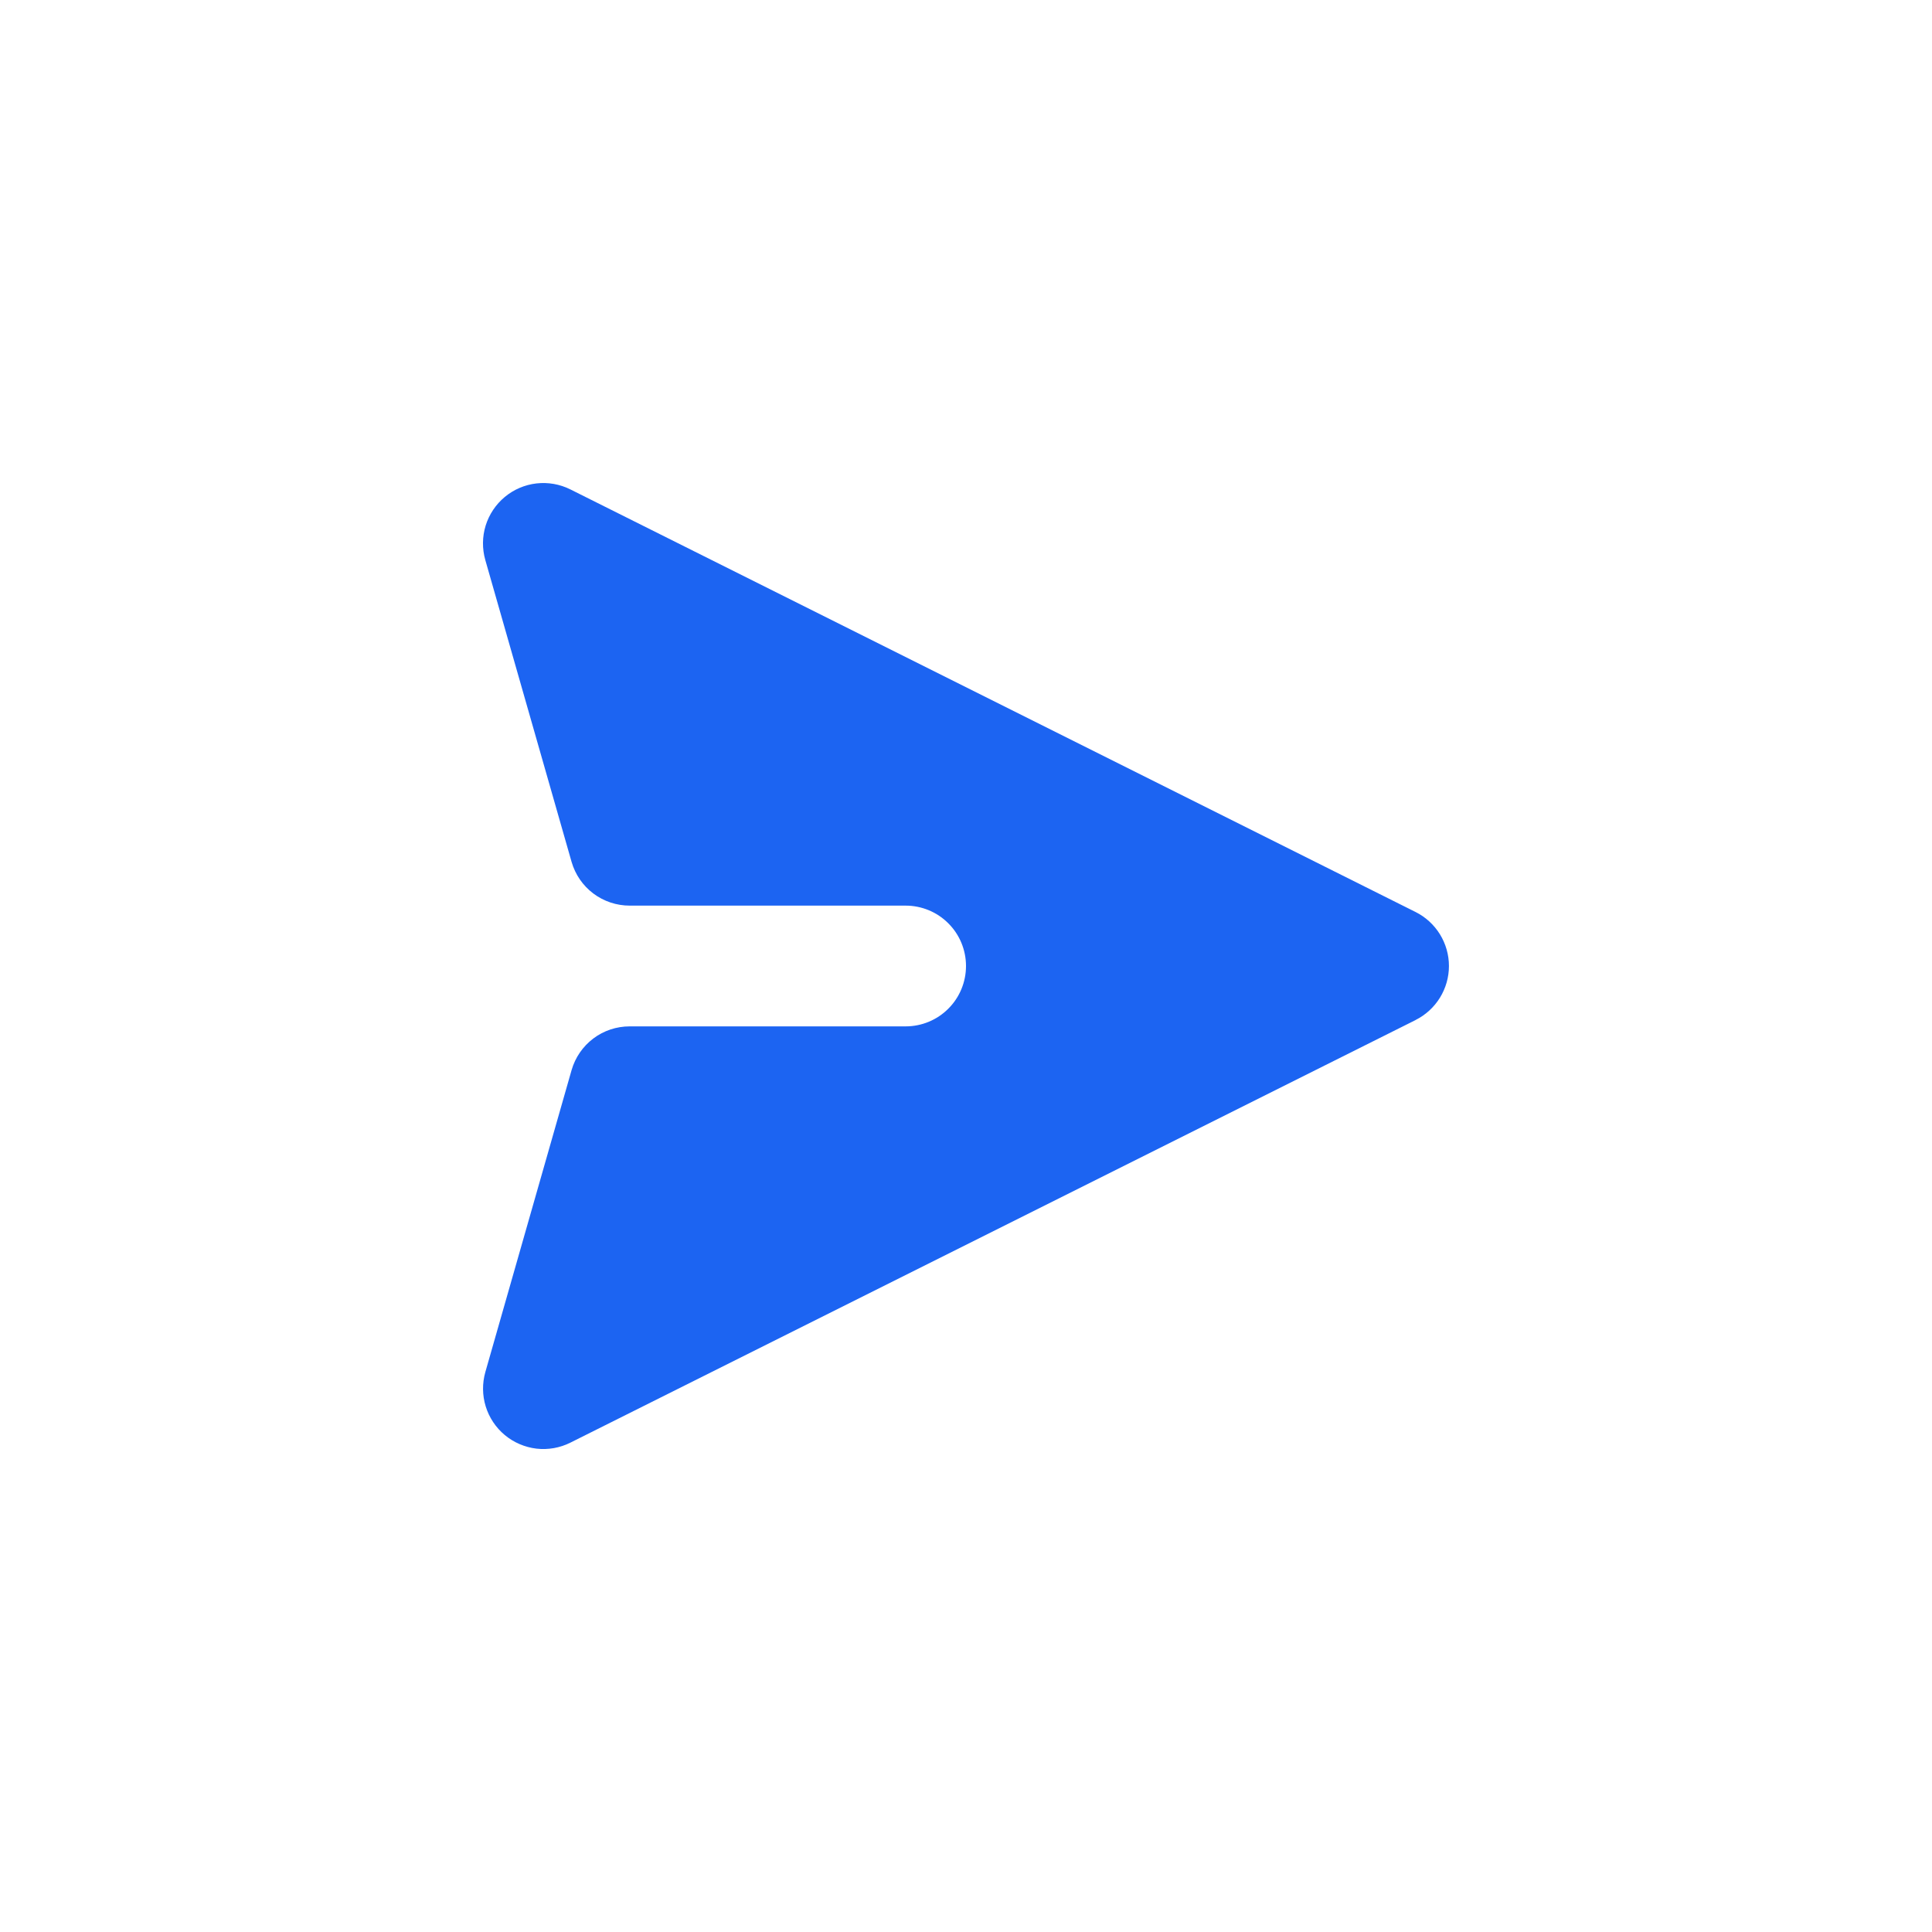
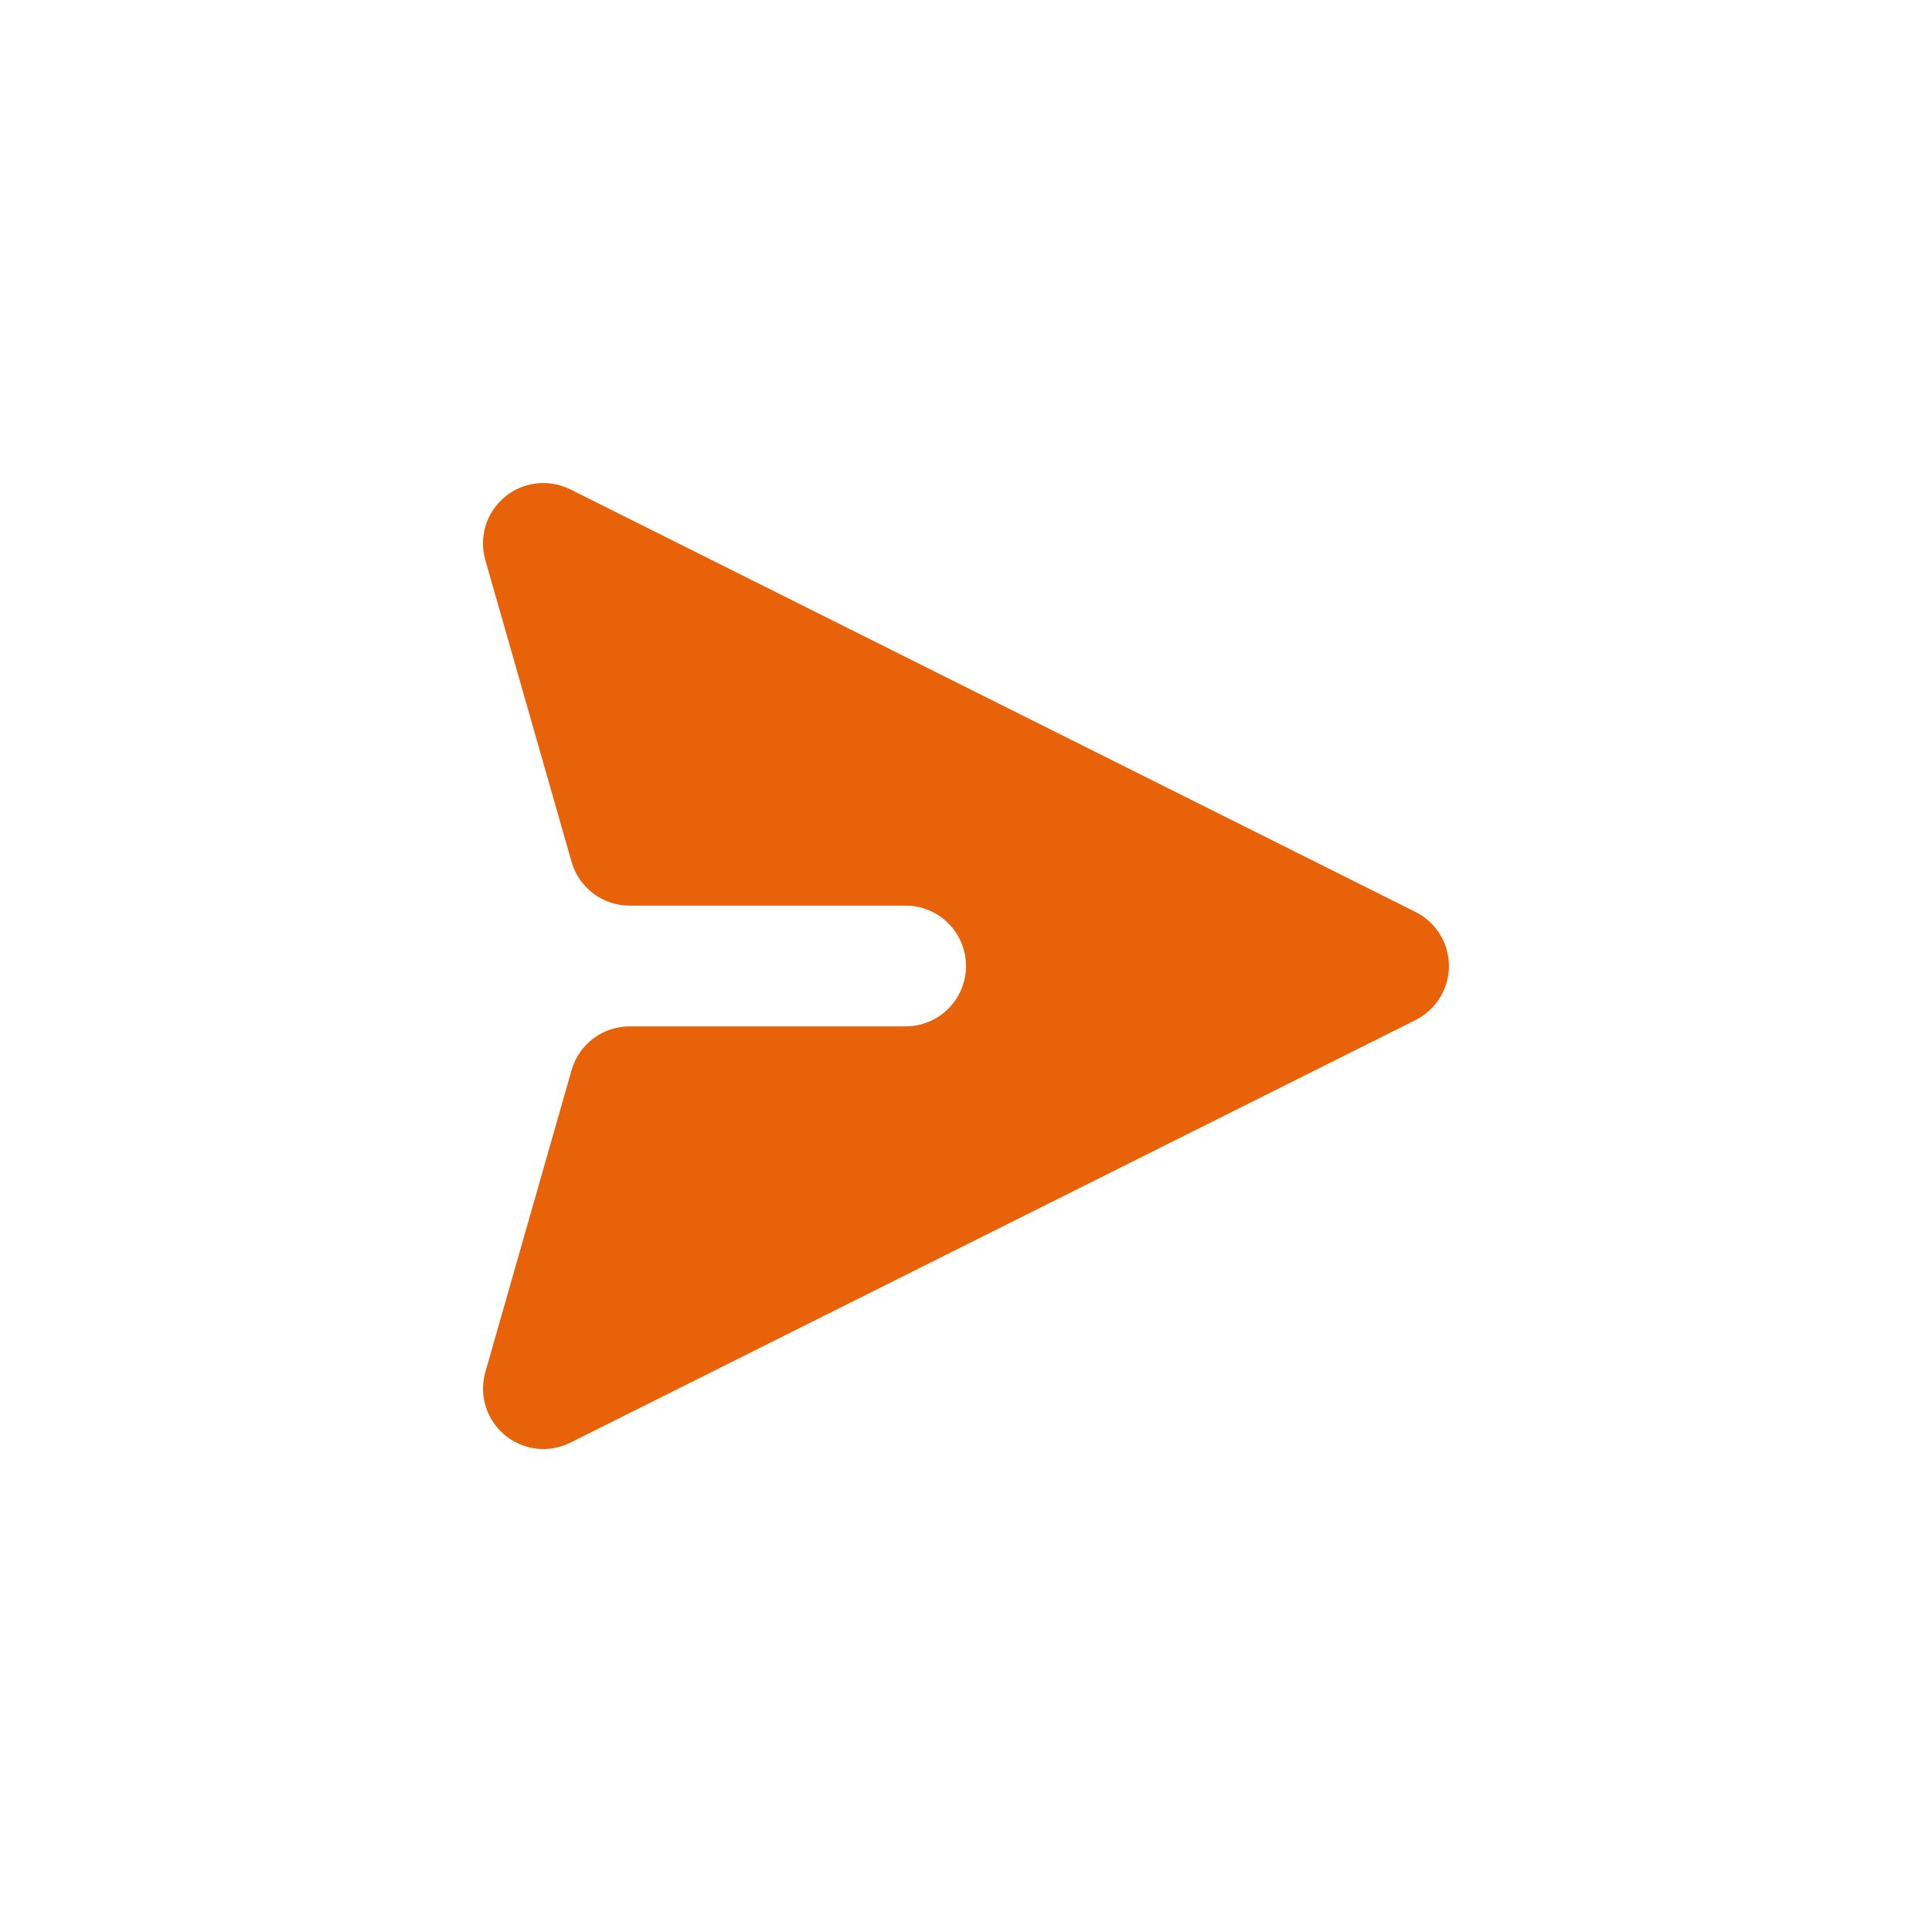
<svg xmlns="http://www.w3.org/2000/svg" width="32" height="32" viewBox="0 0 32 32" fill="none">
-   <path d="M23.447 16.894C23.613 16.811 23.752 16.683 23.85 16.525C23.947 16.367 23.999 16.186 23.999 16C23.999 15.814 23.947 15.633 23.85 15.475C23.752 15.317 23.613 15.189 23.447 15.106L9.447 8.106C9.273 8.019 9.078 7.985 8.885 8.007C8.693 8.029 8.51 8.107 8.361 8.231C8.212 8.355 8.102 8.519 8.044 8.705C7.987 8.89 7.985 9.088 8.038 9.275L9.467 14.275C9.527 14.484 9.653 14.668 9.827 14.799C10 14.929 10.212 15 10.429 15H15C15.265 15 15.52 15.105 15.707 15.293C15.895 15.48 16 15.735 16 16C16 16.265 15.895 16.52 15.707 16.707C15.52 16.895 15.265 17 15 17H10.429C10.212 17 10 17.07 9.827 17.201C9.653 17.332 9.527 17.516 9.467 17.725L8.039 22.725C7.986 22.912 7.988 23.11 8.045 23.295C8.102 23.48 8.212 23.645 8.361 23.769C8.51 23.893 8.693 23.971 8.885 23.994C9.078 24.016 9.273 23.982 9.447 23.895L23.447 16.895V16.894Z" fill="#1C64F2" />
+   <path d="M23.447 16.894C23.613 16.811 23.752 16.683 23.85 16.525C23.947 16.367 23.999 16.186 23.999 16C23.999 15.814 23.947 15.633 23.85 15.475C23.752 15.317 23.613 15.189 23.447 15.106L9.447 8.106C9.273 8.019 9.078 7.985 8.885 8.007C8.693 8.029 8.51 8.107 8.361 8.231C8.212 8.355 8.102 8.519 8.044 8.705C7.987 8.89 7.985 9.088 8.038 9.275L9.467 14.275C9.527 14.484 9.653 14.668 9.827 14.799C10 14.929 10.212 15 10.429 15H15C15.265 15 15.52 15.105 15.707 15.293C15.895 15.48 16 15.735 16 16C16 16.265 15.895 16.52 15.707 16.707C15.52 16.895 15.265 17 15 17H10.429C10.212 17 10 17.07 9.827 17.201C9.653 17.332 9.527 17.516 9.467 17.725L8.039 22.725C7.986 22.912 7.988 23.11 8.045 23.295C8.102 23.48 8.212 23.645 8.361 23.769C8.51 23.893 8.693 23.971 8.885 23.994C9.078 24.016 9.273 23.982 9.447 23.895L23.447 16.895V16.894Z" fill="#E8620A" />
</svg>
